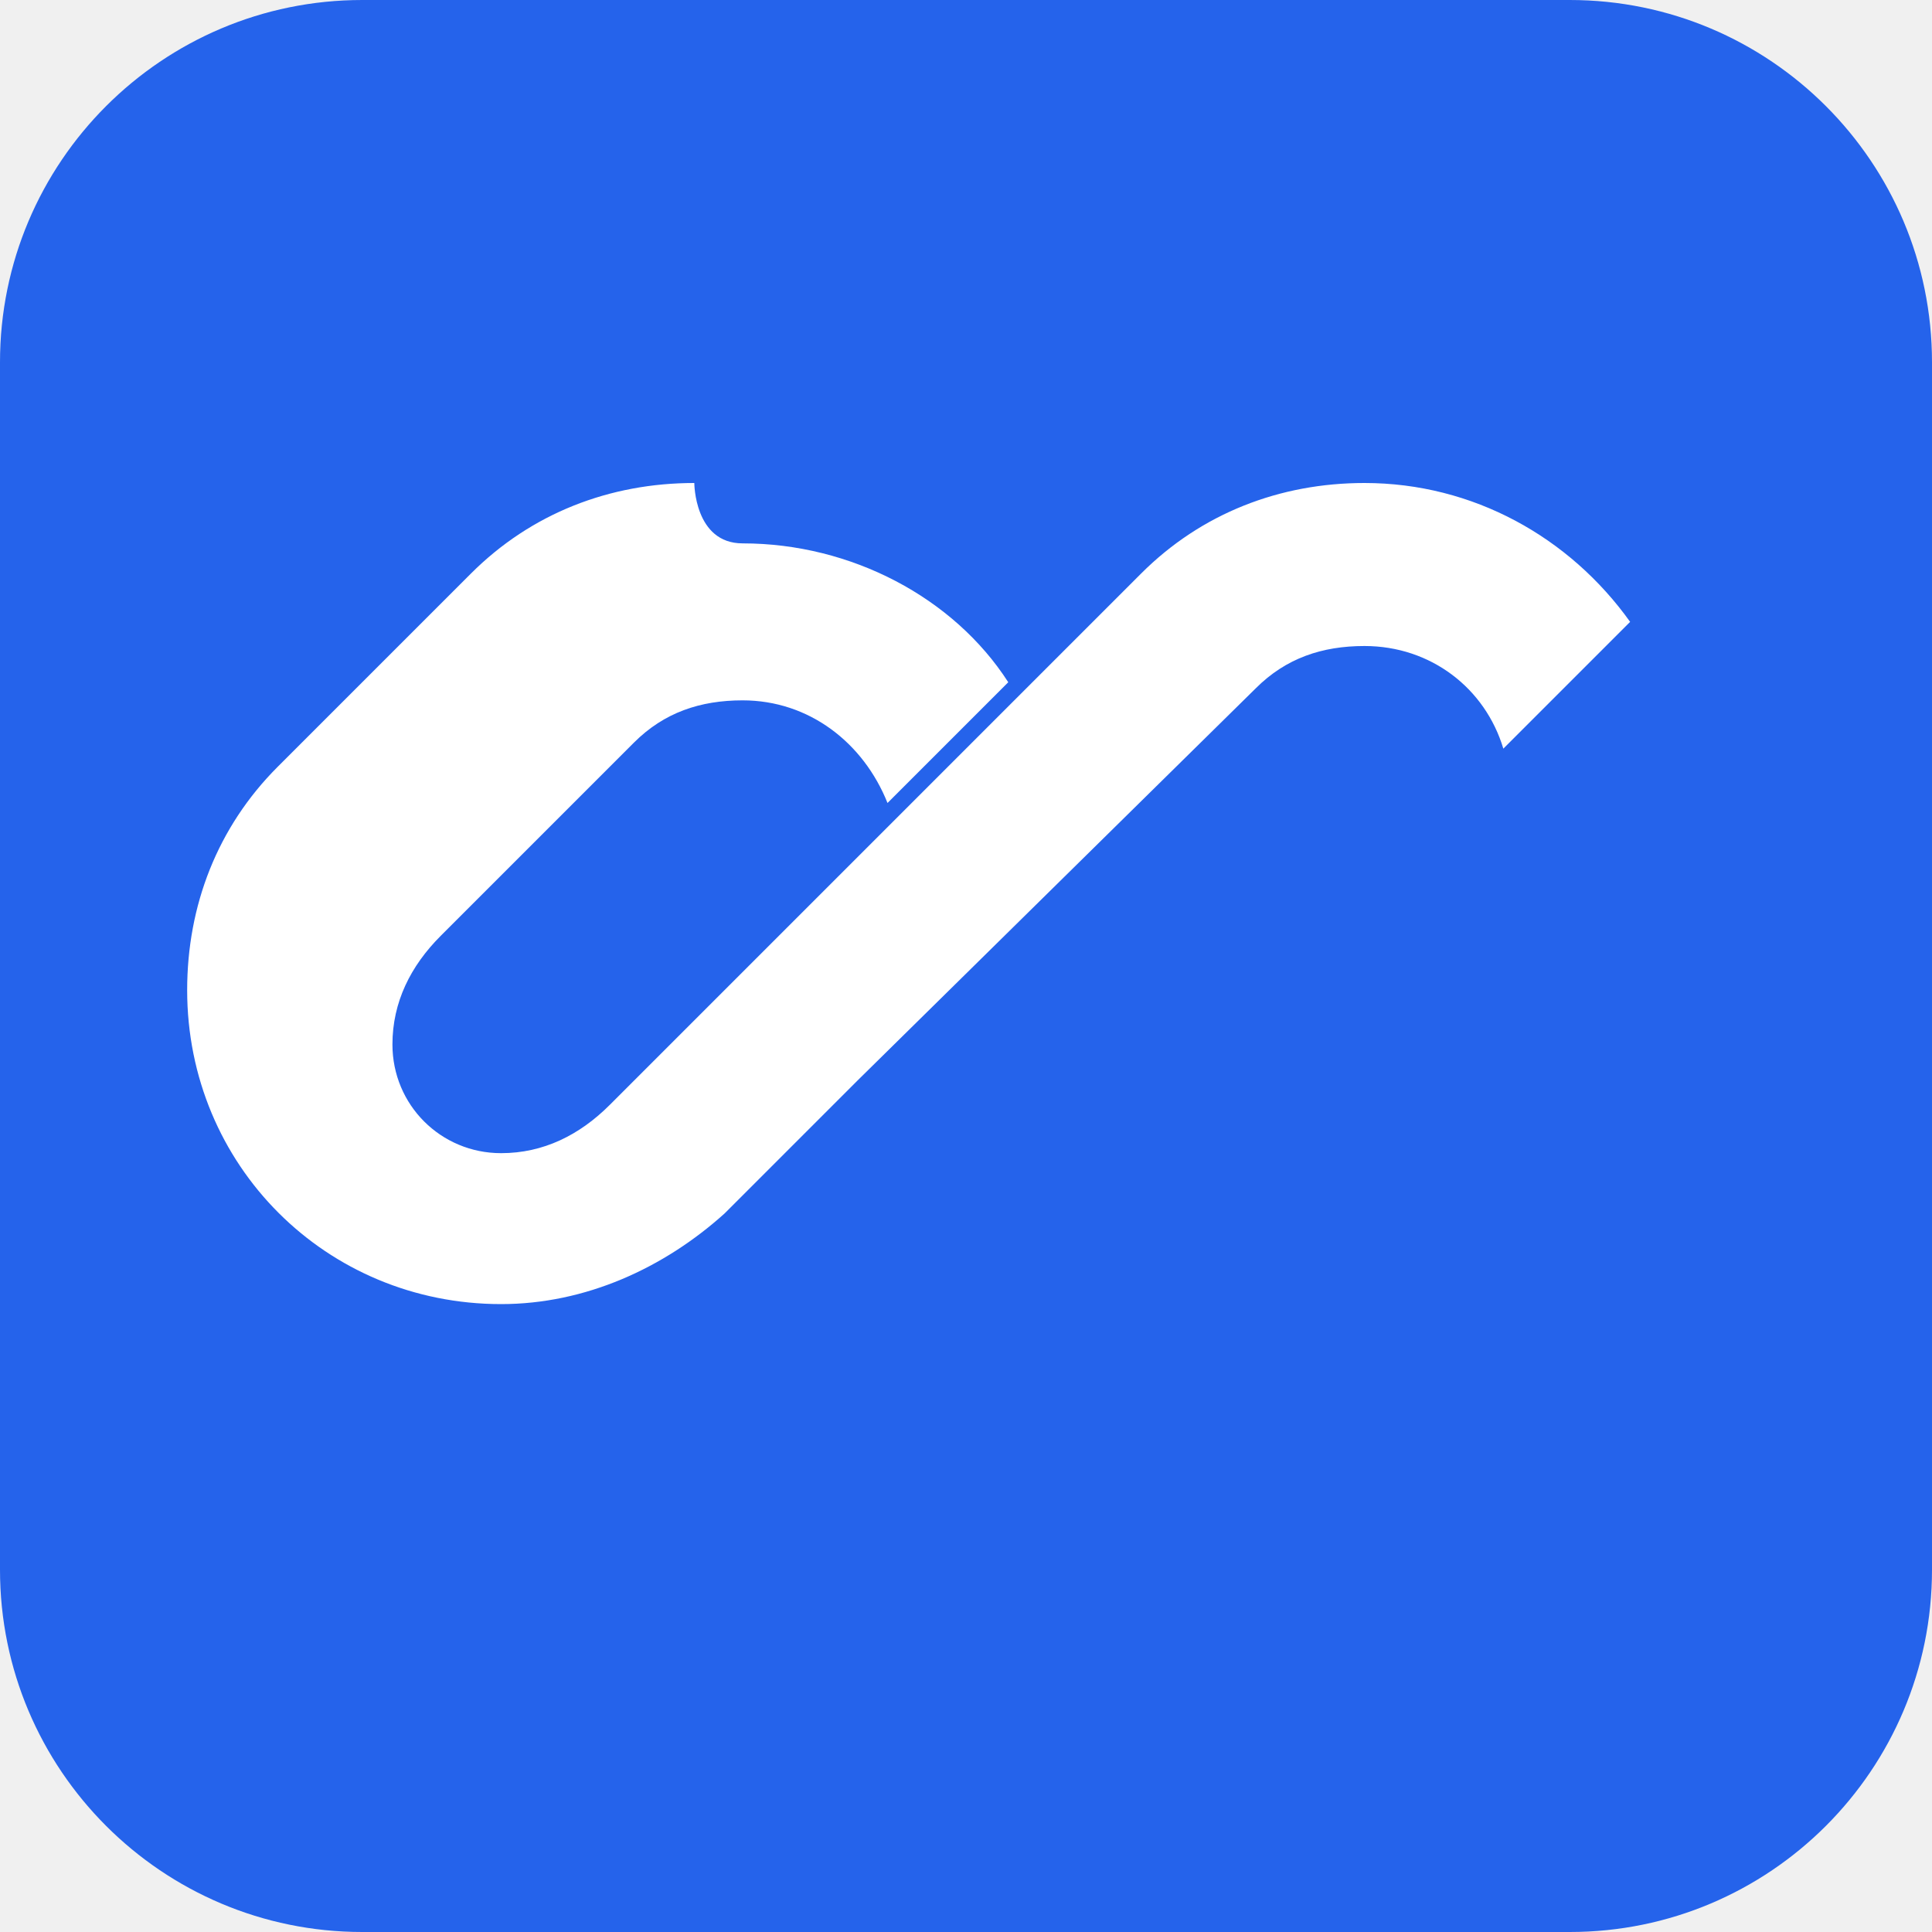
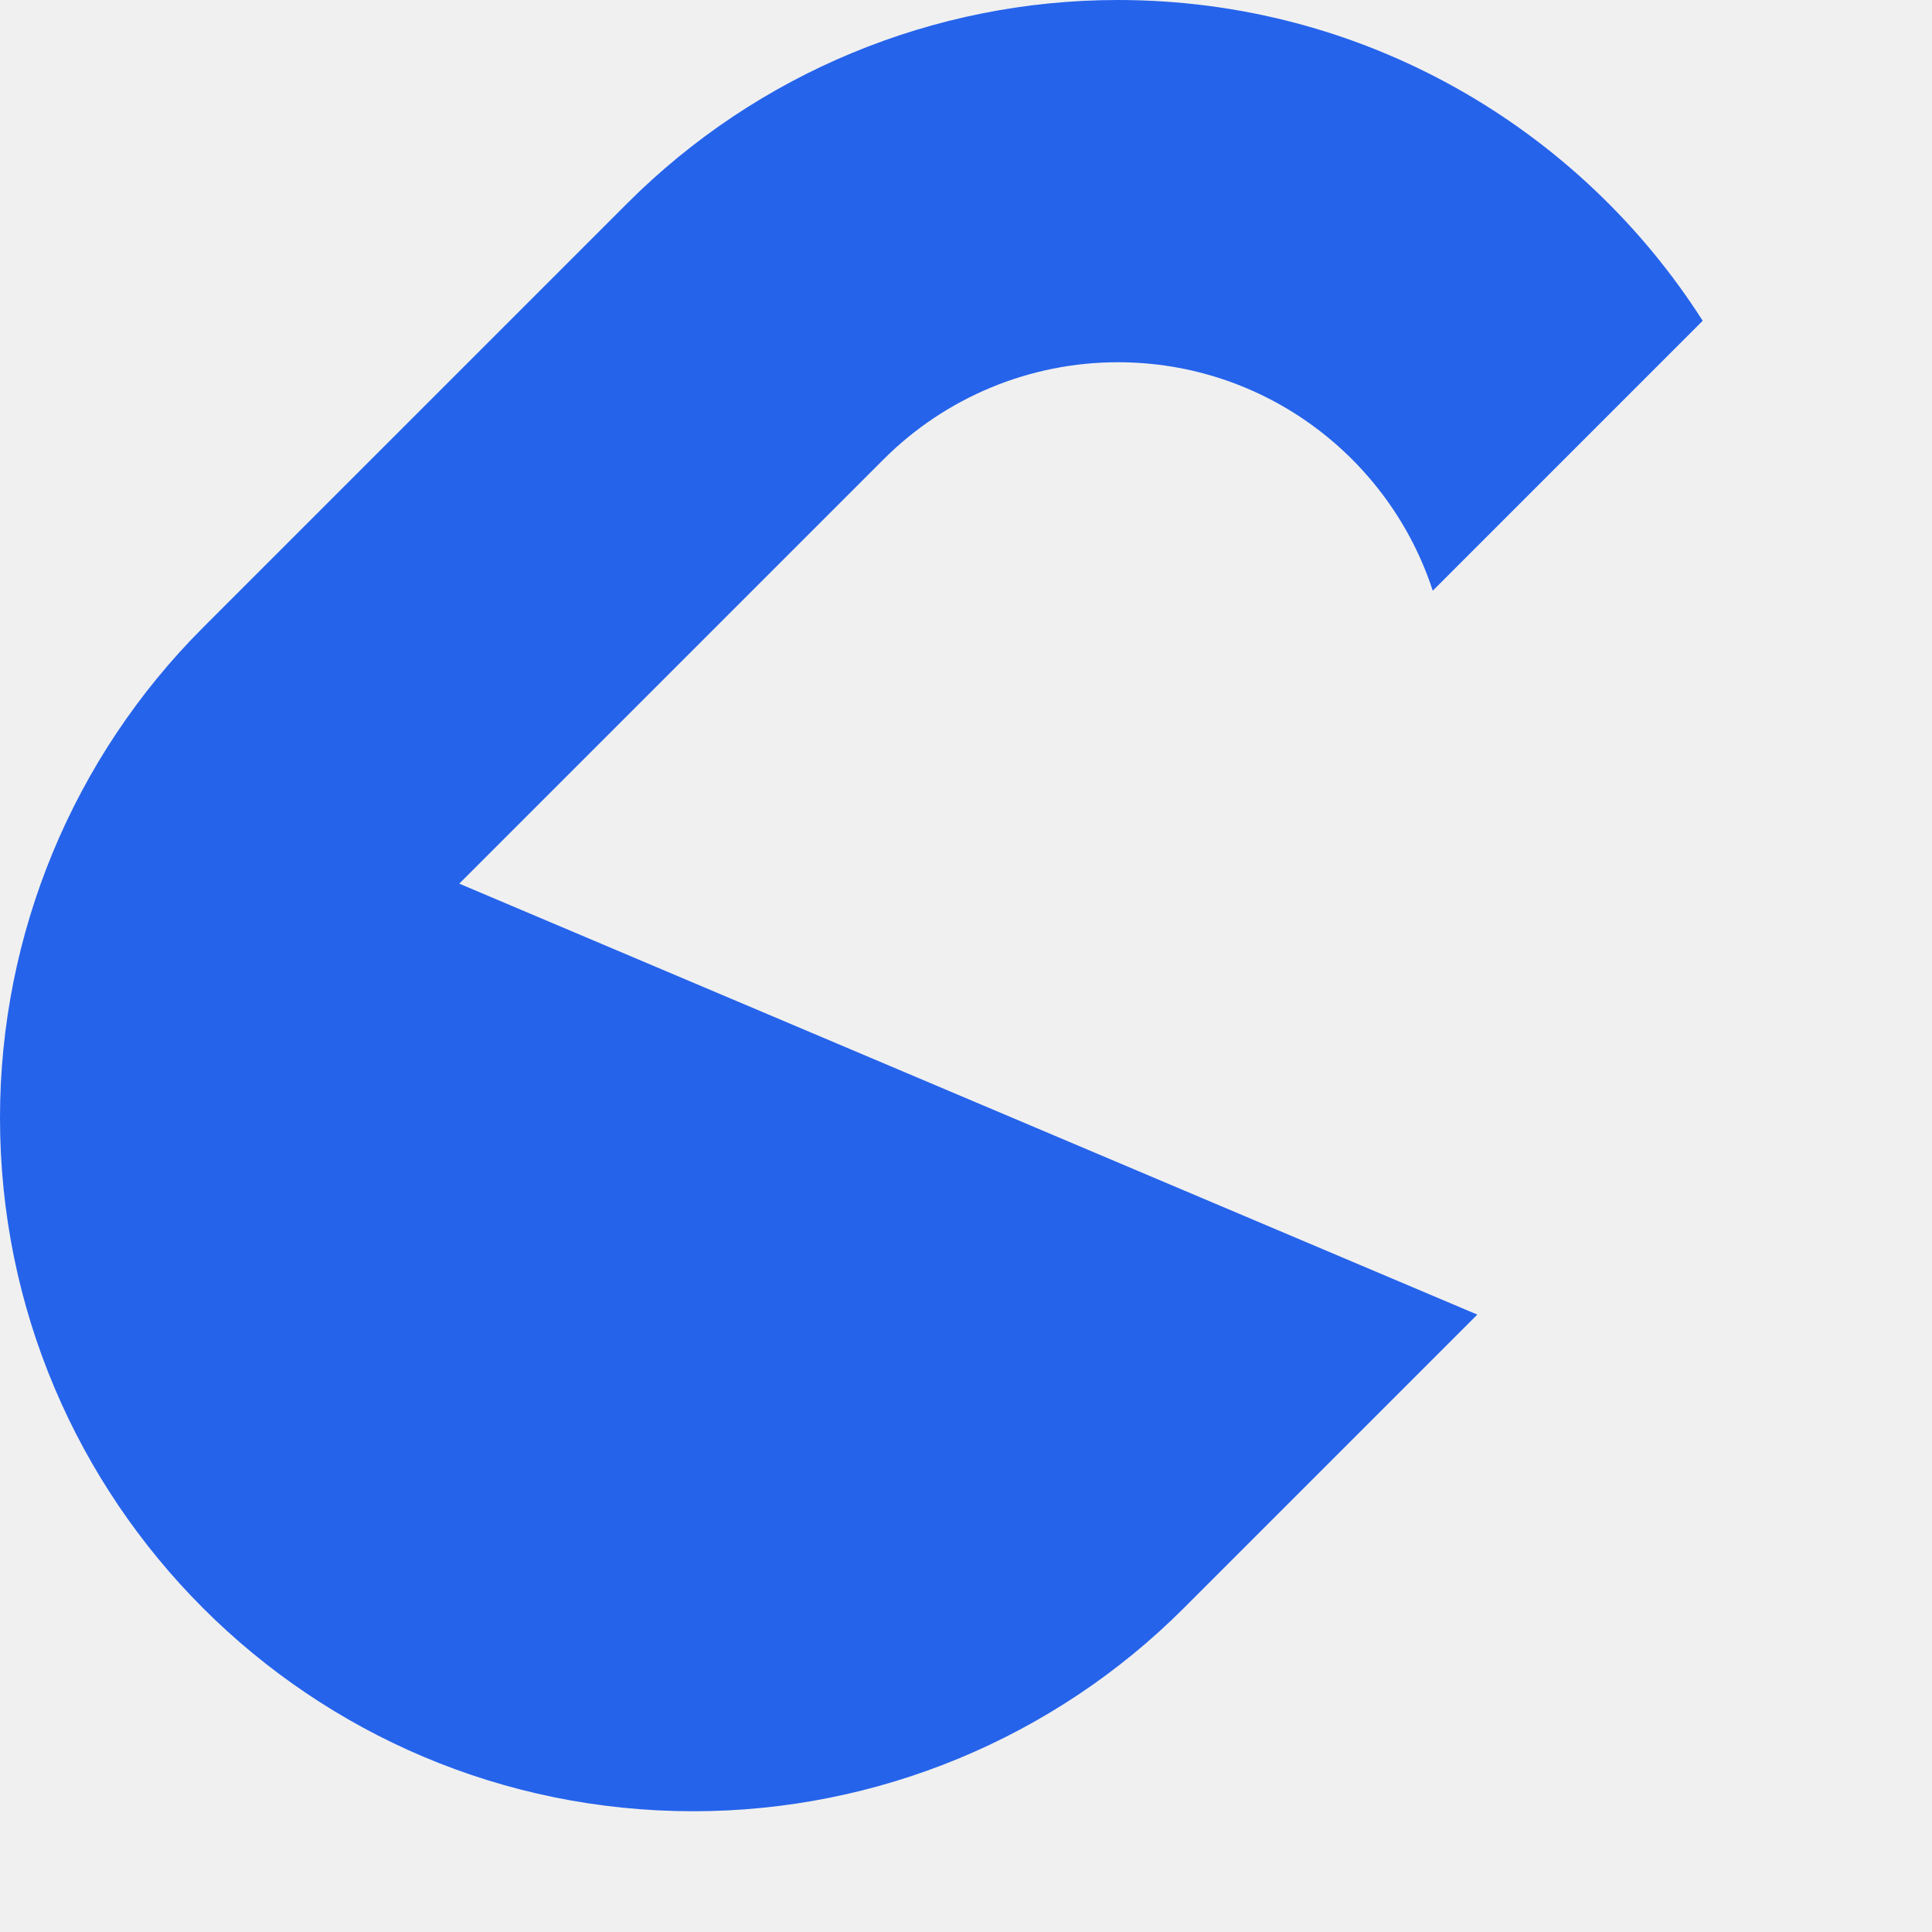
<svg xmlns="http://www.w3.org/2000/svg" width="32" height="32" viewBox="0 0 32 32" fill="none">
-   <rect width="32" height="32" rx="6" fill="#2563EB" />
-   <path d="M11.5 8C10.1 8 8.8 8.5 7.8 9.5L4.6 12.7C3.6 13.7 3.1 15 3.1 16.4C3.1 19.3 5.4 21.6 8.3 21.6C9.7 21.6 11 21 12 20.1L14.2 17.9L20.8 11.4C21.3 10.9 21.9 10.7 22.6 10.7C23.7 10.7 24.6 11.4 24.9 12.4L27 10.3C26 8.9 24.4 8 22.6 8C21.2 8 19.9 8.5 18.9 9.5L10.1 18.3C9.6 18.8 9 19.1 8.3 19.1C7.3 19.1 6.5 18.3 6.5 17.3C6.5 16.6 6.8 16 7.3 15.5L10.5 12.3C11 11.8 11.6 11.6 12.3 11.6C13.4 11.6 14.3 12.3 14.7 13.3L16.7 11.3C15.8 9.9 14.1 9 12.3 9C11.5 9 11.5 8 11.5 8Z" fill="white" />
+   <path d="M7.607 14.636L14.636 7.607C15.665 6.578 17.06 6 18.515 6C20.95 6 23.015 7.587 23.731 9.784L28.202 5.313C26.163 2.118 22.586 0 18.515 0C15.469 0 12.547 1.21 10.393 3.364L3.364 10.393C1.21 12.547 0 15.469 0 18.515C0 24.858 5.142 30 11.485 30C14.531 30 17.453 28.79 19.607 26.636L24.469 21.774" fill="#2563EB" />
</svg>
